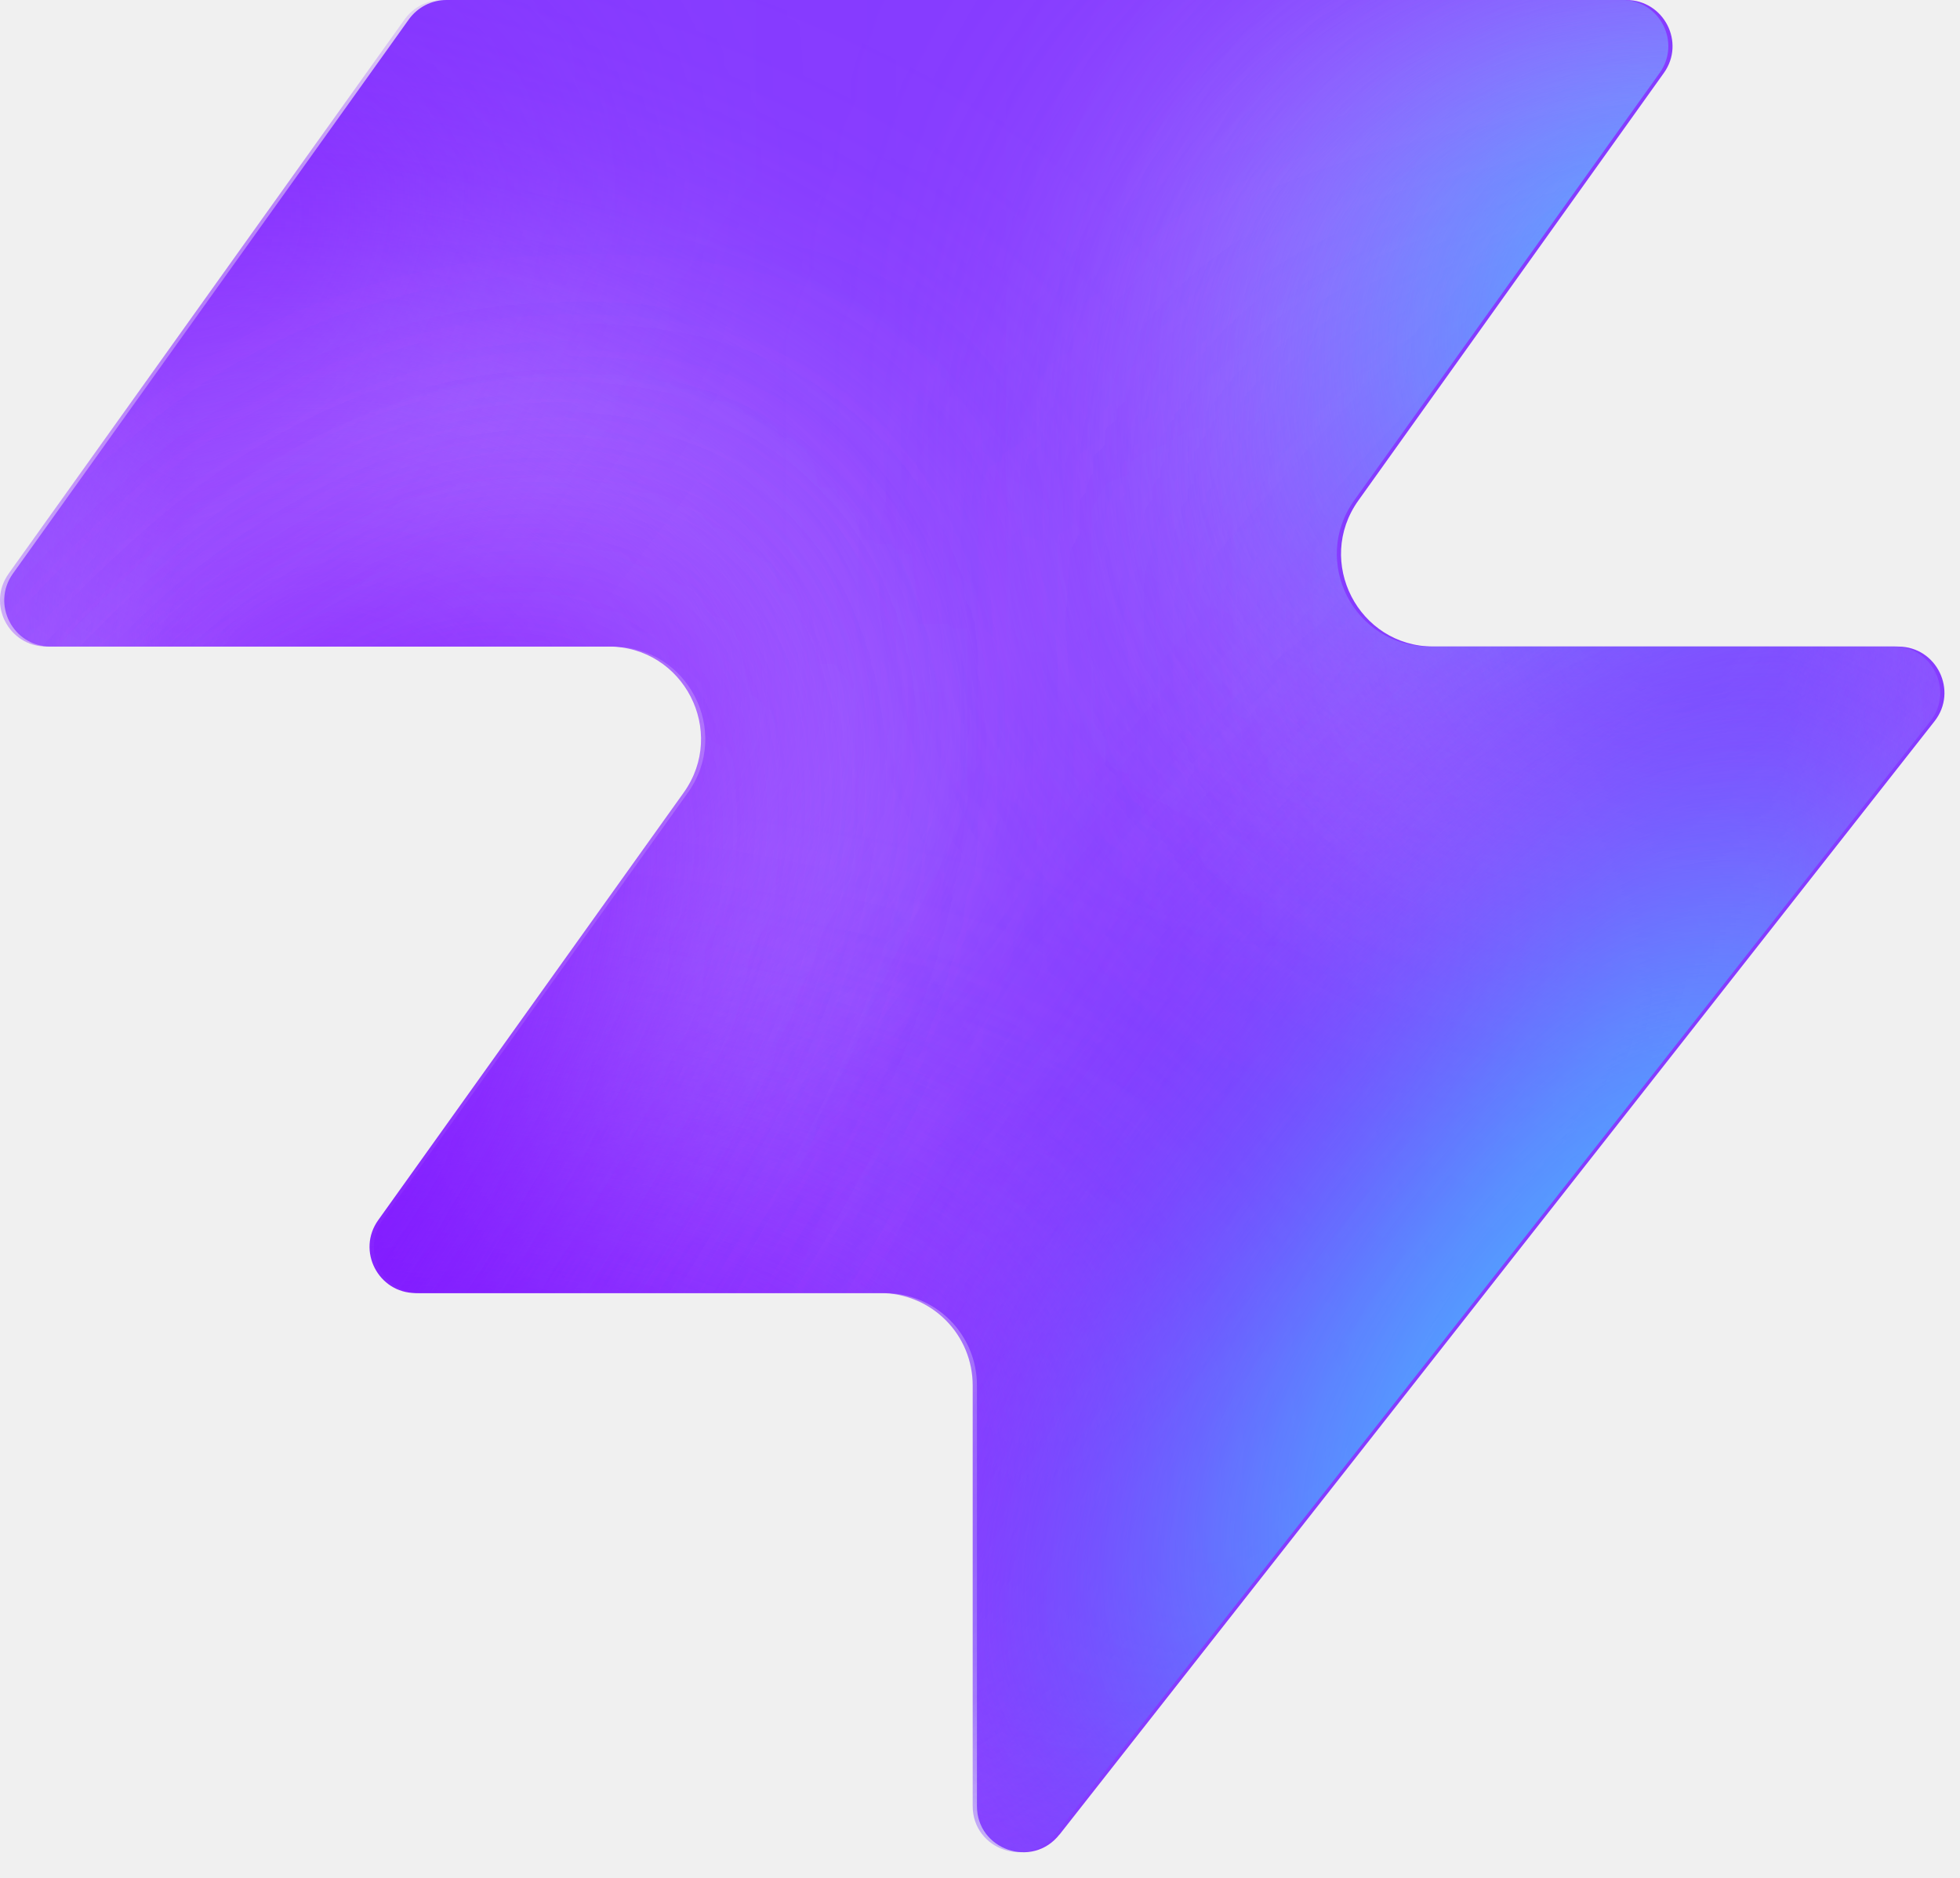
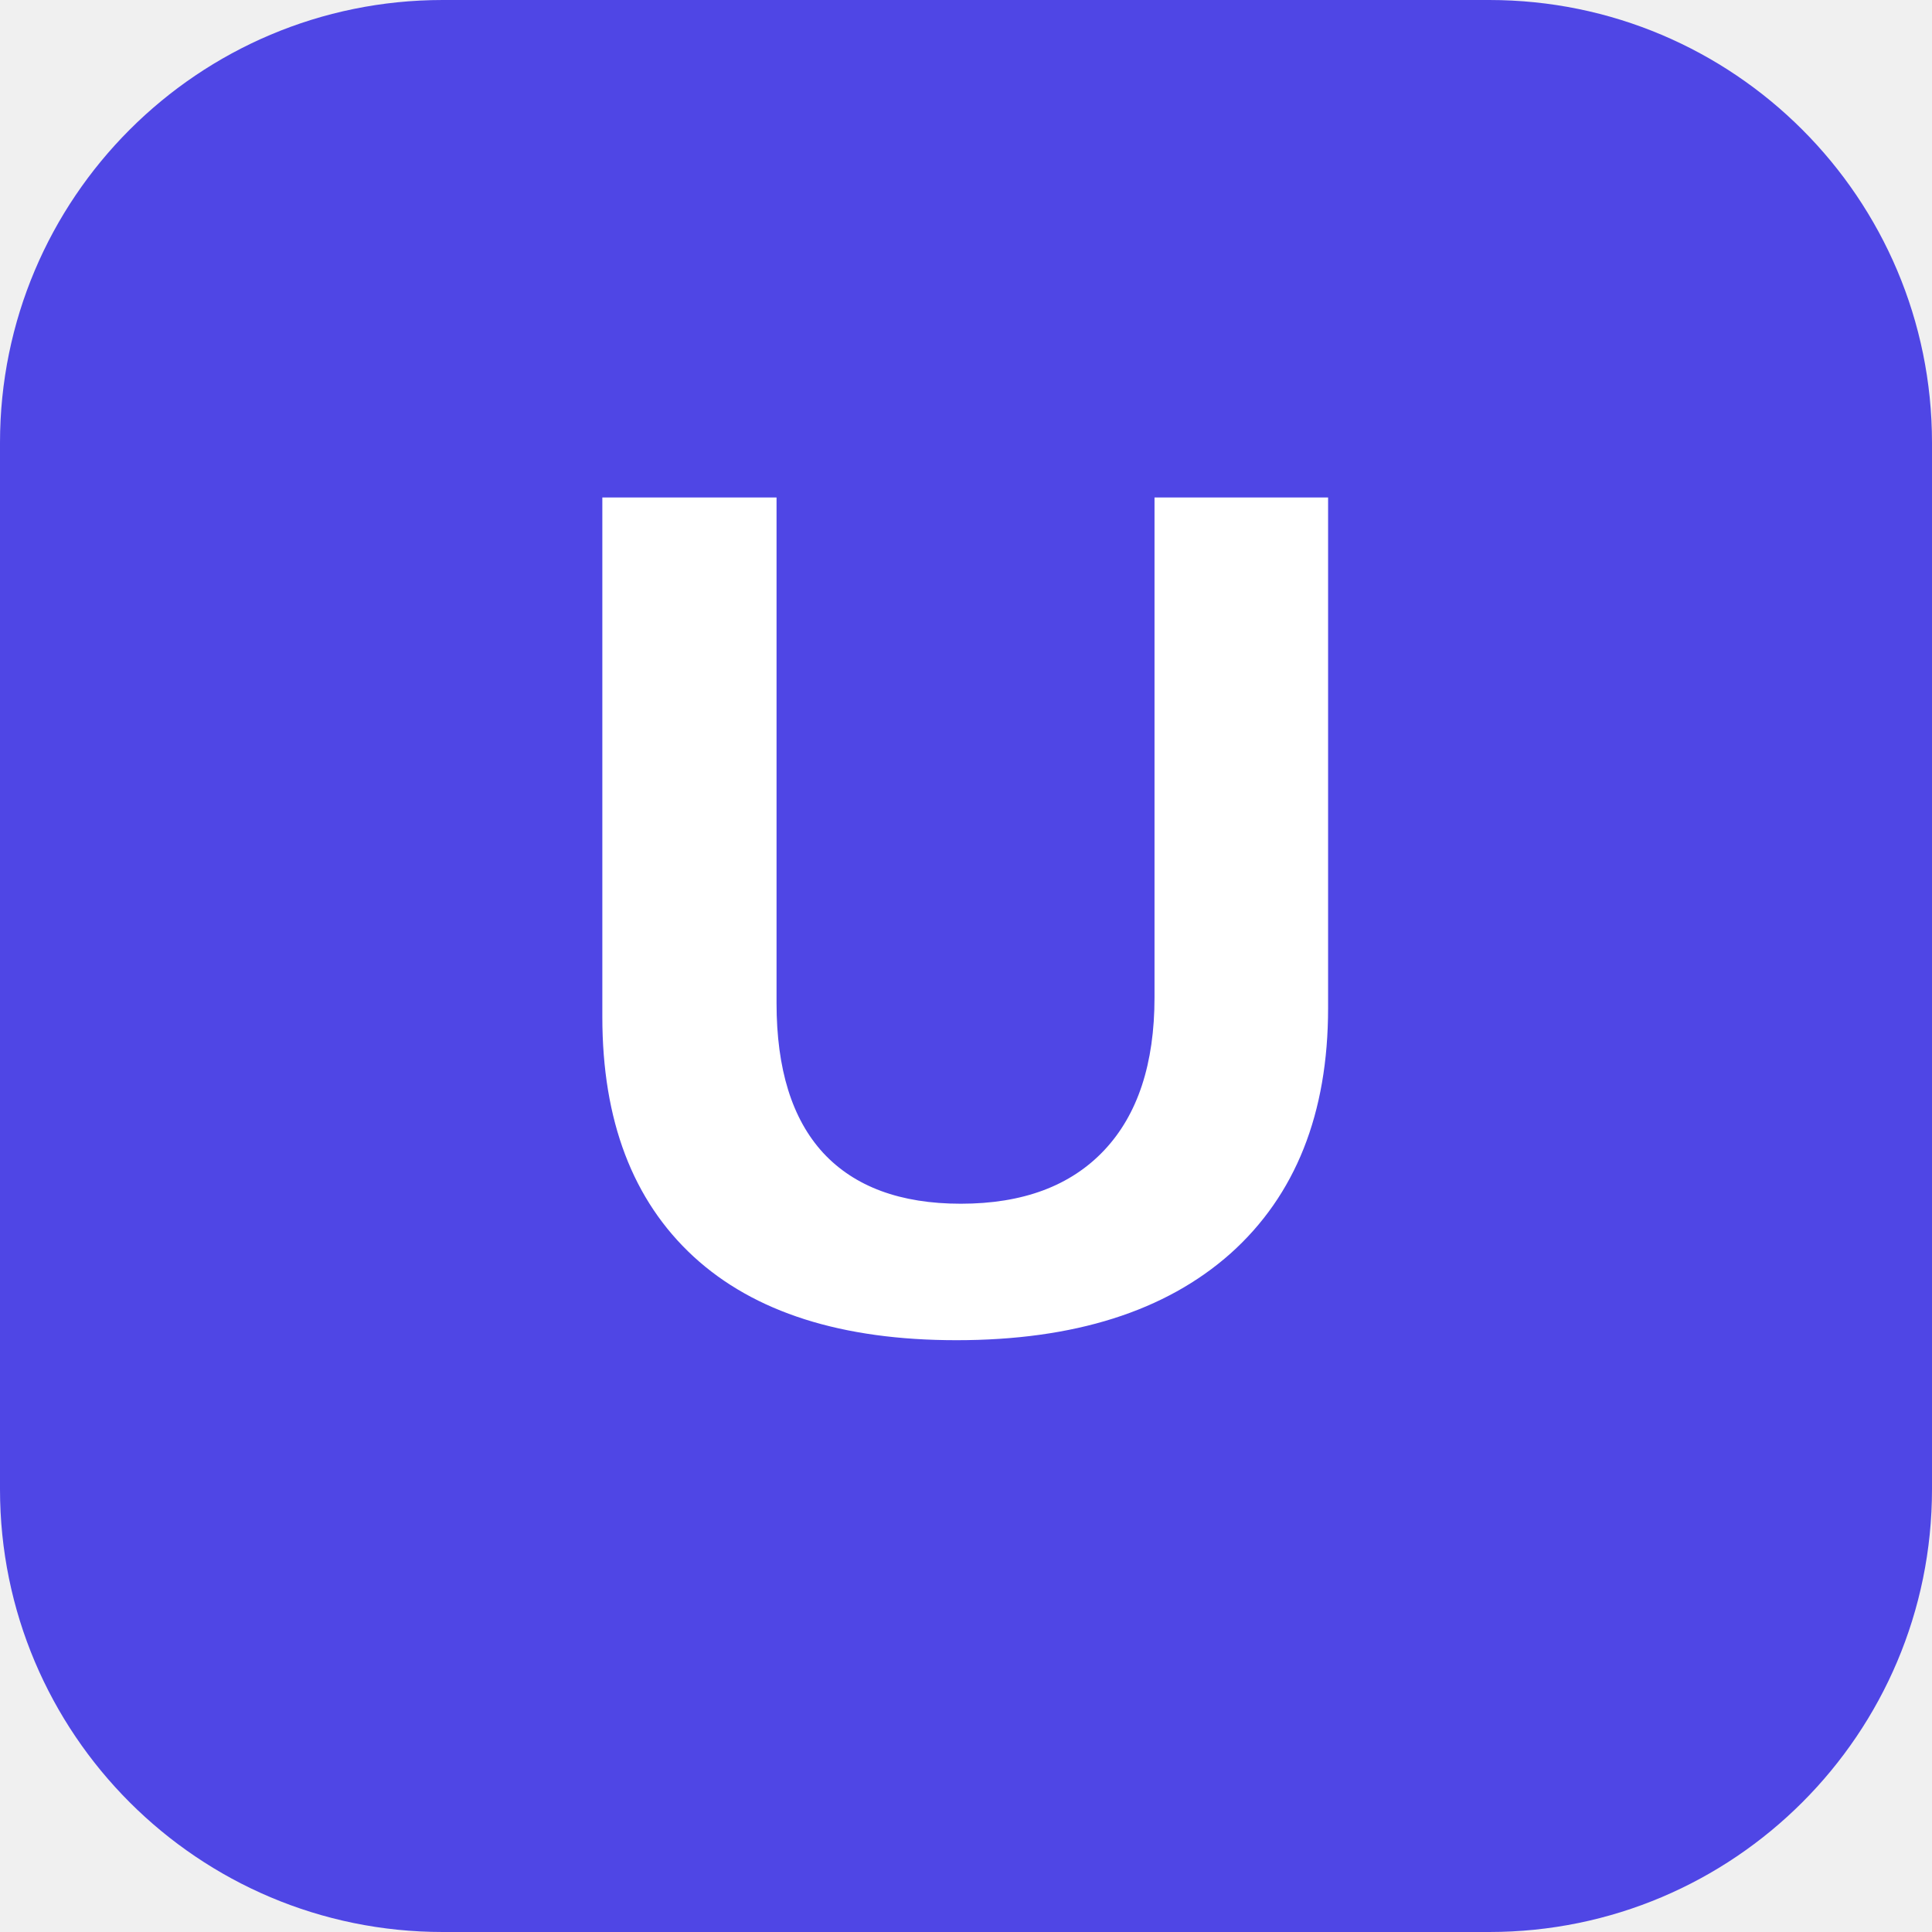
- <svg xmlns="http://www.w3.org/2000/svg" width="48" height="46" fill="none" viewBox="0 0 48 46">
-   <path fill="#863bff" d="M25.946 44.938c-.664.845-2.021.375-2.021-.698V33.937a2.26 2.26 0 0 0-2.262-2.262H10.287c-.92 0-1.456-1.04-.92-1.788l7.48-10.471c1.07-1.497 0-3.578-1.842-3.578H1.237c-.92 0-1.456-1.04-.92-1.788L10.013.474c.214-.297.556-.474.92-.474h28.894c.92 0 1.456 1.04.92 1.788l-7.48 10.471c-1.07 1.498 0 3.579 1.842 3.579h11.377c.943 0 1.473 1.088.89 1.83L25.947 44.94z" style="fill:#863bff;fill:color(display-p3 .525 .23 1);fill-opacity:1" />
-   <mask id="a" width="48" height="46" x="0" y="0" maskUnits="userSpaceOnUse" style="mask-type:alpha">
-     <path fill="#000" d="M25.842 44.938c-.664.844-2.021.375-2.021-.698V33.937a2.26 2.26 0 0 0-2.262-2.262H10.183c-.92 0-1.456-1.04-.92-1.788l7.48-10.471c1.07-1.498 0-3.579-1.842-3.579H1.133c-.92 0-1.456-1.04-.92-1.787L9.91.473c.214-.297.556-.474.92-.474h28.894c.92 0 1.456 1.04.92 1.788l-7.48 10.471c-1.07 1.498 0 3.578 1.842 3.578h11.377c.943 0 1.473 1.088.89 1.832L25.843 44.94z" style="fill:#000;fill-opacity:1" />
-   </mask>
-   <g mask="url(#a)">
-     <g filter="url(#b)">
-       <ellipse cx="5.508" cy="14.704" fill="#ede6ff" rx="5.508" ry="14.704" style="fill:#ede6ff;fill:color(display-p3 .927 .903 1);fill-opacity:1" transform="matrix(.00324 1 1 -.00324 -4.47 31.516)" />
-     </g>
-     <g filter="url(#c)">
-       <ellipse cx="10.399" cy="29.851" fill="#ede6ff" rx="10.399" ry="29.851" style="fill:#ede6ff;fill:color(display-p3 .927 .903 1);fill-opacity:1" transform="matrix(.00324 1 1 -.00324 -39.328 7.883)" />
-     </g>
-     <g filter="url(#d)">
-       <ellipse cx="5.508" cy="30.487" fill="#7e14ff" rx="5.508" ry="30.487" style="fill:#7e14ff;fill:color(display-p3 .492 .077 1);fill-opacity:1" transform="rotate(89.814 -25.913 -14.639)scale(1 -1)" />
-     </g>
-     <g filter="url(#e)">
-       <ellipse cx="5.508" cy="30.599" fill="#7e14ff" rx="5.508" ry="30.599" style="fill:#7e14ff;fill:color(display-p3 .492 .077 1);fill-opacity:1" transform="rotate(89.814 -32.644 -3.334)scale(1 -1)" />
-     </g>
-     <g filter="url(#f)">
-       <ellipse cx="5.508" cy="30.599" fill="#7e14ff" rx="5.508" ry="30.599" style="fill:#7e14ff;fill:color(display-p3 .492 .077 1);fill-opacity:1" transform="matrix(.00324 1 1 -.00324 -34.34 30.47)" />
-     </g>
-     <g filter="url(#g)">
-       <ellipse cx="14.072" cy="22.078" fill="#ede6ff" rx="14.072" ry="22.078" style="fill:#ede6ff;fill:color(display-p3 .927 .903 1);fill-opacity:1" transform="rotate(93.35 24.506 48.493)scale(-1 1)" />
-     </g>
-     <g filter="url(#h)">
-       <ellipse cx="3.47" cy="21.501" fill="#7e14ff" rx="3.47" ry="21.501" style="fill:#7e14ff;fill:color(display-p3 .492 .077 1);fill-opacity:1" transform="rotate(89.009 28.708 47.59)scale(-1 1)" />
-     </g>
-     <g filter="url(#i)">
-       <ellipse cx="3.47" cy="21.501" fill="#7e14ff" rx="3.47" ry="21.501" style="fill:#7e14ff;fill:color(display-p3 .492 .077 1);fill-opacity:1" transform="rotate(89.009 28.708 47.59)scale(-1 1)" />
-     </g>
-     <g filter="url(#j)">
-       <ellipse cx=".387" cy="8.972" fill="#7e14ff" rx="4.407" ry="29.108" style="fill:#7e14ff;fill:color(display-p3 .492 .077 1);fill-opacity:1" transform="rotate(39.51 .387 8.972)" />
-     </g>
-     <g filter="url(#k)">
-       <ellipse cx="47.523" cy="-6.092" fill="#7e14ff" rx="4.407" ry="29.108" style="fill:#7e14ff;fill:color(display-p3 .492 .077 1);fill-opacity:1" transform="rotate(37.892 47.523 -6.092)" />
-     </g>
-     <g filter="url(#l)">
-       <ellipse cx="41.412" cy="6.333" fill="#47bfff" rx="5.971" ry="9.665" style="fill:#47bfff;fill:color(display-p3 .28 .748 1);fill-opacity:1" transform="rotate(37.892 41.412 6.333)" />
-     </g>
-     <g filter="url(#m)">
-       <ellipse cx="-1.879" cy="38.332" fill="#7e14ff" rx="4.407" ry="29.108" style="fill:#7e14ff;fill:color(display-p3 .492 .077 1);fill-opacity:1" transform="rotate(37.892 -1.88 38.332)" />
-     </g>
-     <g filter="url(#n)">
-       <ellipse cx="-1.879" cy="38.332" fill="#7e14ff" rx="4.407" ry="29.108" style="fill:#7e14ff;fill:color(display-p3 .492 .077 1);fill-opacity:1" transform="rotate(37.892 -1.88 38.332)" />
-     </g>
-     <g filter="url(#o)">
-       <ellipse cx="35.651" cy="29.907" fill="#7e14ff" rx="4.407" ry="29.108" style="fill:#7e14ff;fill:color(display-p3 .492 .077 1);fill-opacity:1" transform="rotate(37.892 35.651 29.907)" />
-     </g>
-     <g filter="url(#p)">
-       <ellipse cx="38.418" cy="32.4" fill="#47bfff" rx="5.971" ry="15.297" style="fill:#47bfff;fill:color(display-p3 .28 .748 1);fill-opacity:1" transform="rotate(37.892 38.418 32.4)" />
-     </g>
-   </g>
-   <defs>
-     <filter id="b" width="60.045" height="41.654" x="-19.77" y="16.149" color-interpolation-filters="sRGB" filterUnits="userSpaceOnUse">
-       <feFlood flood-opacity="0" result="BackgroundImageFix" />
-       <feBlend in="SourceGraphic" in2="BackgroundImageFix" result="shape" />
-       <feGaussianBlur result="effect1_foregroundBlur_2002_17158" stdDeviation="7.659" />
-     </filter>
-     <filter id="c" width="90.34" height="51.437" x="-54.613" y="-7.533" color-interpolation-filters="sRGB" filterUnits="userSpaceOnUse">
-       <feFlood flood-opacity="0" result="BackgroundImageFix" />
-       <feBlend in="SourceGraphic" in2="BackgroundImageFix" result="shape" />
-       <feGaussianBlur result="effect1_foregroundBlur_2002_17158" stdDeviation="7.659" />
-     </filter>
-     <filter id="d" width="79.355" height="29.4" x="-49.64" y="2.03" color-interpolation-filters="sRGB" filterUnits="userSpaceOnUse">
-       <feFlood flood-opacity="0" result="BackgroundImageFix" />
-       <feBlend in="SourceGraphic" in2="BackgroundImageFix" result="shape" />
-       <feGaussianBlur result="effect1_foregroundBlur_2002_17158" stdDeviation="4.596" />
-     </filter>
-     <filter id="e" width="79.579" height="29.4" x="-45.045" y="20.029" color-interpolation-filters="sRGB" filterUnits="userSpaceOnUse">
-       <feFlood flood-opacity="0" result="BackgroundImageFix" />
-       <feBlend in="SourceGraphic" in2="BackgroundImageFix" result="shape" />
-       <feGaussianBlur result="effect1_foregroundBlur_2002_17158" stdDeviation="4.596" />
-     </filter>
-     <filter id="f" width="79.579" height="29.4" x="-43.513" y="21.178" color-interpolation-filters="sRGB" filterUnits="userSpaceOnUse">
-       <feFlood flood-opacity="0" result="BackgroundImageFix" />
-       <feBlend in="SourceGraphic" in2="BackgroundImageFix" result="shape" />
-       <feGaussianBlur result="effect1_foregroundBlur_2002_17158" stdDeviation="4.596" />
-     </filter>
-     <filter id="g" width="74.749" height="58.852" x="15.756" y="-17.901" color-interpolation-filters="sRGB" filterUnits="userSpaceOnUse">
-       <feFlood flood-opacity="0" result="BackgroundImageFix" />
-       <feBlend in="SourceGraphic" in2="BackgroundImageFix" result="shape" />
-       <feGaussianBlur result="effect1_foregroundBlur_2002_17158" stdDeviation="7.659" />
-     </filter>
-     <filter id="h" width="61.377" height="25.362" x="23.548" y="2.284" color-interpolation-filters="sRGB" filterUnits="userSpaceOnUse">
-       <feFlood flood-opacity="0" result="BackgroundImageFix" />
-       <feBlend in="SourceGraphic" in2="BackgroundImageFix" result="shape" />
-       <feGaussianBlur result="effect1_foregroundBlur_2002_17158" stdDeviation="4.596" />
-     </filter>
-     <filter id="i" width="61.377" height="25.362" x="23.548" y="2.284" color-interpolation-filters="sRGB" filterUnits="userSpaceOnUse">
-       <feFlood flood-opacity="0" result="BackgroundImageFix" />
-       <feBlend in="SourceGraphic" in2="BackgroundImageFix" result="shape" />
-       <feGaussianBlur result="effect1_foregroundBlur_2002_17158" stdDeviation="4.596" />
-     </filter>
-     <filter id="j" width="56.045" height="63.649" x="-27.636" y="-22.853" color-interpolation-filters="sRGB" filterUnits="userSpaceOnUse">
-       <feFlood flood-opacity="0" result="BackgroundImageFix" />
-       <feBlend in="SourceGraphic" in2="BackgroundImageFix" result="shape" />
-       <feGaussianBlur result="effect1_foregroundBlur_2002_17158" stdDeviation="4.596" />
-     </filter>
-     <filter id="k" width="54.814" height="64.646" x="20.116" y="-38.415" color-interpolation-filters="sRGB" filterUnits="userSpaceOnUse">
-       <feFlood flood-opacity="0" result="BackgroundImageFix" />
-       <feBlend in="SourceGraphic" in2="BackgroundImageFix" result="shape" />
-       <feGaussianBlur result="effect1_foregroundBlur_2002_17158" stdDeviation="4.596" />
-     </filter>
-     <filter id="l" width="33.541" height="35.313" x="24.641" y="-11.323" color-interpolation-filters="sRGB" filterUnits="userSpaceOnUse">
-       <feFlood flood-opacity="0" result="BackgroundImageFix" />
-       <feBlend in="SourceGraphic" in2="BackgroundImageFix" result="shape" />
-       <feGaussianBlur result="effect1_foregroundBlur_2002_17158" stdDeviation="4.596" />
-     </filter>
-     <filter id="m" width="54.814" height="64.646" x="-29.286" y="6.009" color-interpolation-filters="sRGB" filterUnits="userSpaceOnUse">
-       <feFlood flood-opacity="0" result="BackgroundImageFix" />
-       <feBlend in="SourceGraphic" in2="BackgroundImageFix" result="shape" />
-       <feGaussianBlur result="effect1_foregroundBlur_2002_17158" stdDeviation="4.596" />
-     </filter>
-     <filter id="n" width="54.814" height="64.646" x="-29.286" y="6.009" color-interpolation-filters="sRGB" filterUnits="userSpaceOnUse">
-       <feFlood flood-opacity="0" result="BackgroundImageFix" />
-       <feBlend in="SourceGraphic" in2="BackgroundImageFix" result="shape" />
-       <feGaussianBlur result="effect1_foregroundBlur_2002_17158" stdDeviation="4.596" />
-     </filter>
-     <filter id="o" width="54.814" height="64.646" x="8.244" y="-2.416" color-interpolation-filters="sRGB" filterUnits="userSpaceOnUse">
-       <feFlood flood-opacity="0" result="BackgroundImageFix" />
-       <feBlend in="SourceGraphic" in2="BackgroundImageFix" result="shape" />
-       <feGaussianBlur result="effect1_foregroundBlur_2002_17158" stdDeviation="4.596" />
-     </filter>
-     <filter id="p" width="39.409" height="43.623" x="18.713" y="10.588" color-interpolation-filters="sRGB" filterUnits="userSpaceOnUse">
-       <feFlood flood-opacity="0" result="BackgroundImageFix" />
-       <feBlend in="SourceGraphic" in2="BackgroundImageFix" result="shape" />
-       <feGaussianBlur result="effect1_foregroundBlur_2002_17158" stdDeviation="4.596" />
-     </filter>
-   </defs>
+ <svg xmlns="http://www.w3.org/2000/svg" viewBox="0 0 48 48">
+   <rect width="48" height="48" rx="11" fill="#4f46e5" />
+   <text x="24" y="33" text-anchor="middle" font-family="Arial, Helvetica, sans-serif" font-size="30" font-weight="700" fill="#ffffff">U</text>
</svg>
